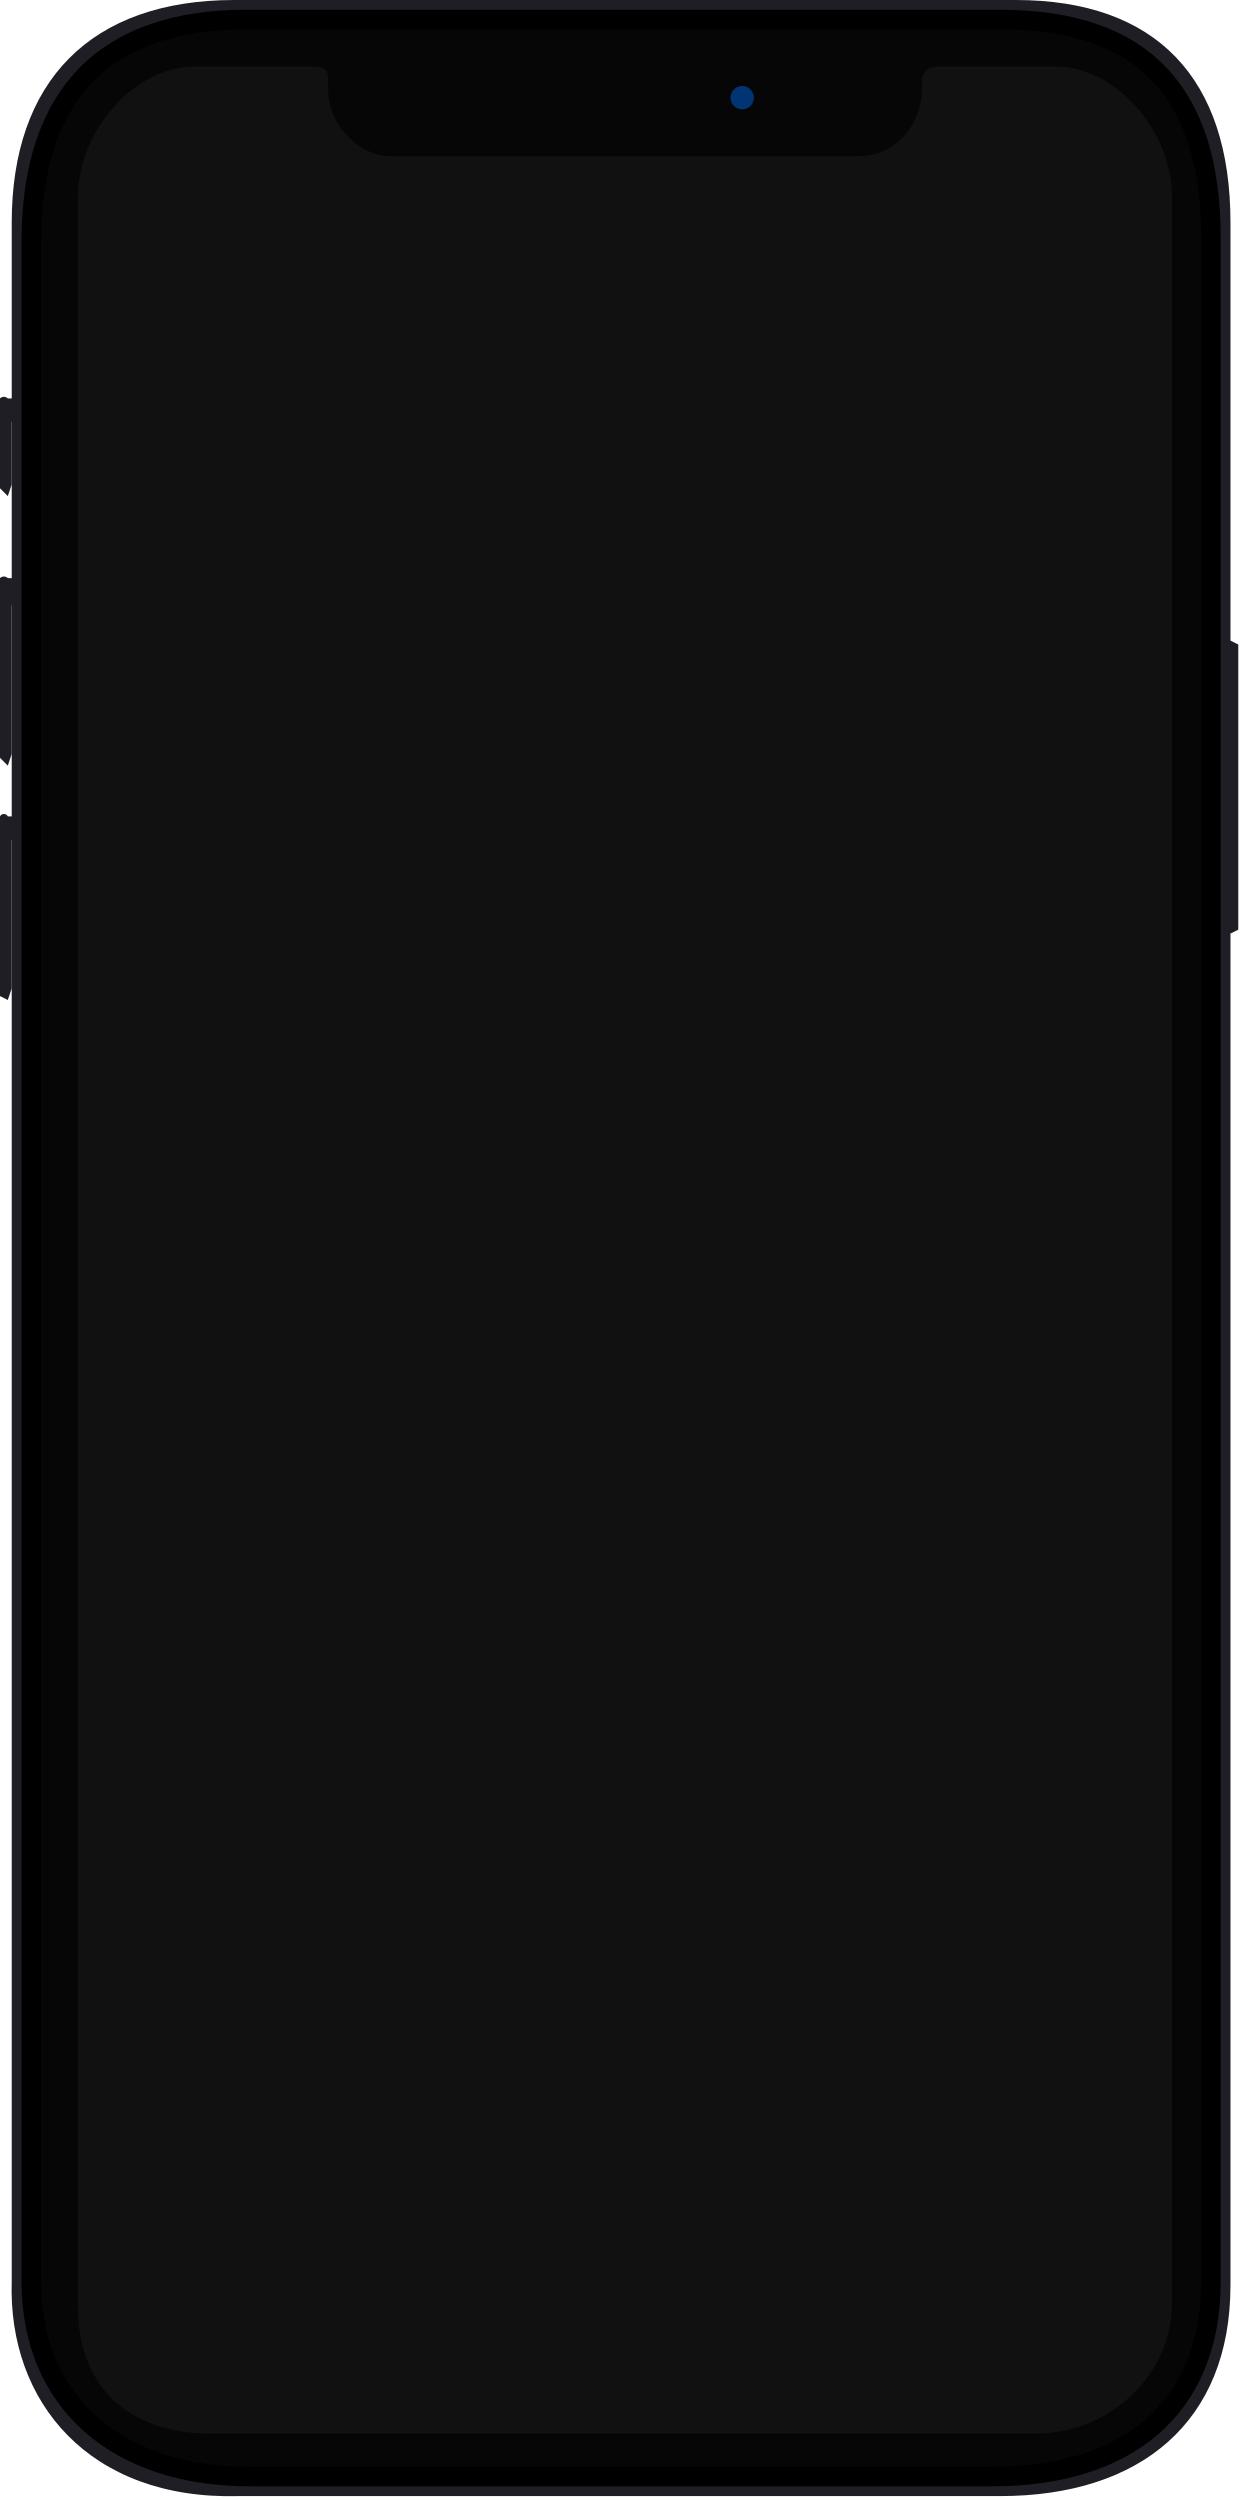
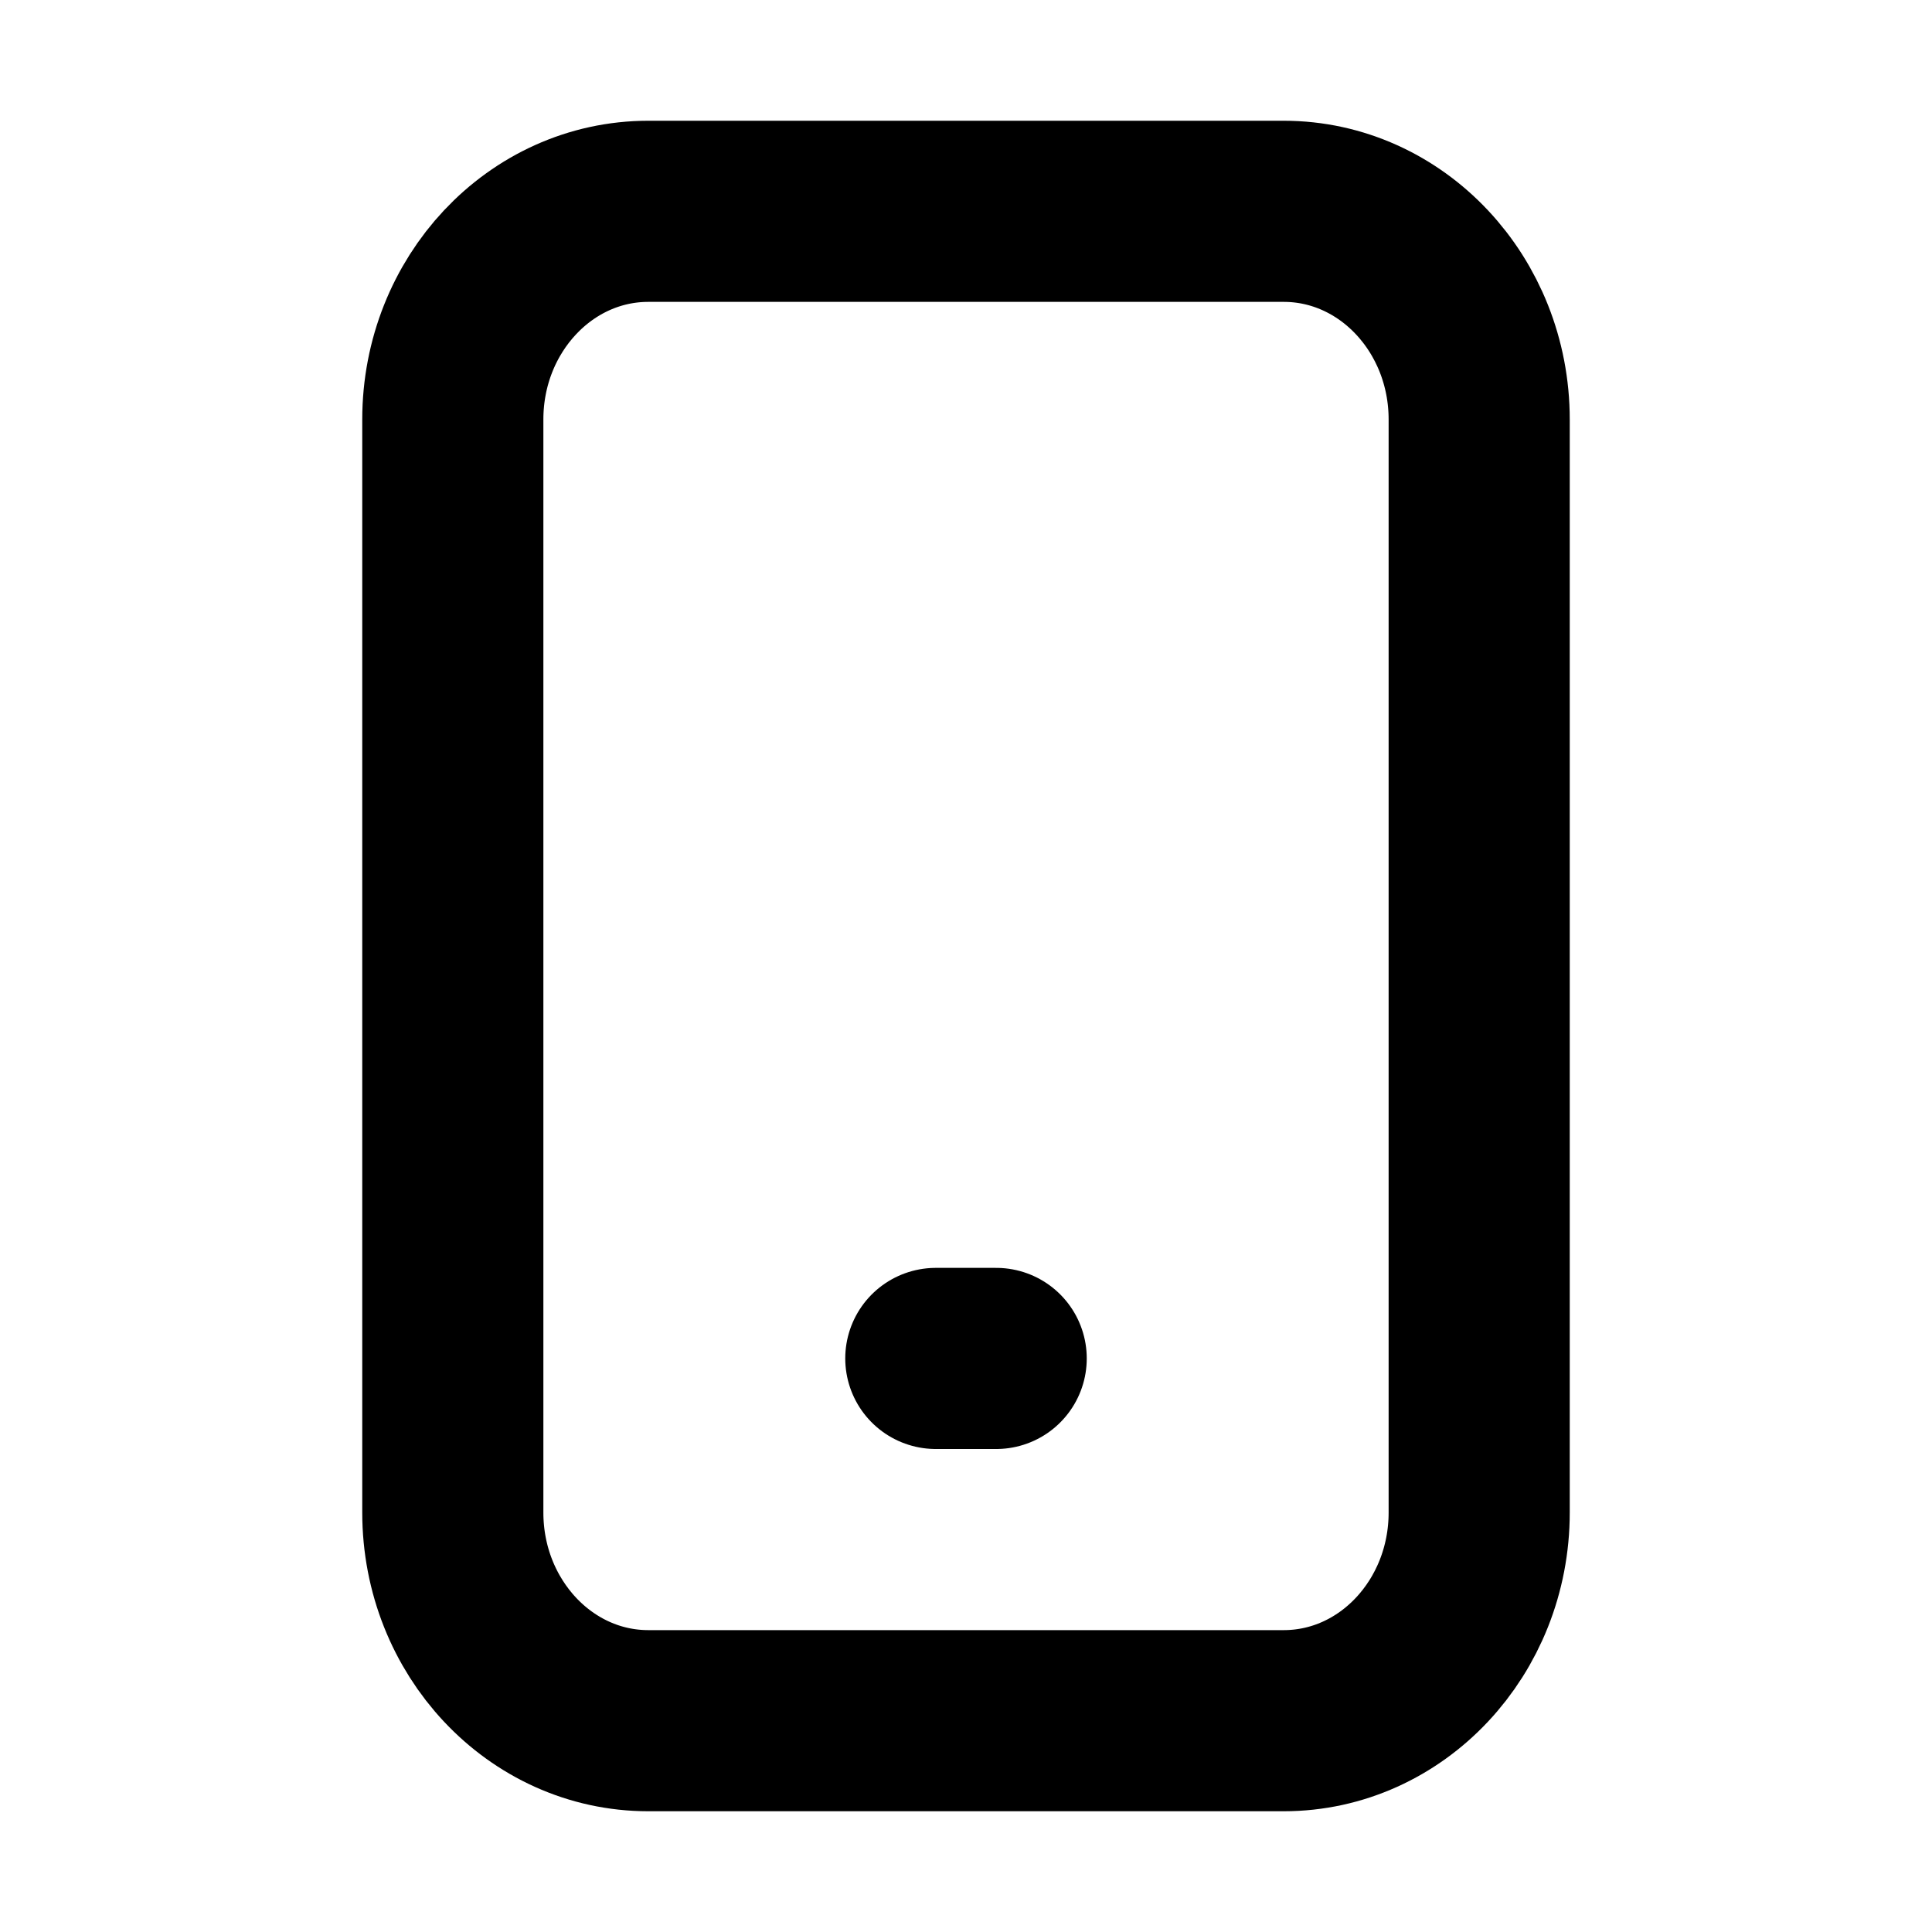
- <svg xmlns="http://www.w3.org/2000/svg" fill="none" viewBox="0 0 32 64">
-   <path fill="#1F1E24" fill-rule="evenodd" d="M31.4 17v-.6h.1l.2.1v7.3l-.2.1-.1-.3V17Zm-31 4.5v-.6H.2a.1.1 0 0 0-.2.1v4.5l.2.1.1-.3v-3.8Zm0-6v-.7H.2a.1.1 0 0 0-.2.2v4.4l.2.2.1-.3v-3.8Zm0-4.7v-.6H.2a.1.1 0 0 0-.2.2v2.1l.2.2.1-.3v-1.6Z" clip-rule="evenodd" />
-   <path fill="#1F1E24" fill-rule="evenodd" d="M26 0c3.6 0 5.5 2 5.5 5.7v52.8c0 3.5-2.3 5.4-5.9 5.4H6.1C2.3 64 .2 61.5.3 58.4V5.7C.3 2.1 2.3 0 6 0h20Z" clip-rule="evenodd" />
-   <path fill="#060606" stroke="#000" stroke-width=".5" d="M25.6.5C29.3.5 31 2.4 31 6.1v52.3c0 3.3-2.2 5-5.6 5h-19c-3.4 0-5.6-1.9-5.6-5V6.2C.8 2.4 2.7.5 6.3.5h19.3Z" />
-   <circle cx="19" cy="2.5" r=".3" fill="#003472" transform="rotate(-74 19 2.5)" />
-   <path fill="#111" fill-rule="evenodd" d="M8 1.7c.3 0 .4.1.4.3v.3c0 .9.8 1.7 1.6 1.7h12c.9 0 1.6-.8 1.6-1.7V2a.4.4 0 0 1 .4-.3h3c1.6 0 3 1.7 3 3.3v54c0 1.7-1.5 3.3-3.5 3.3H5.4C3.2 62.3 2 61 2 59.1V5c0-1.6 1.4-3.3 3-3.3h3Z" clip-rule="evenodd" />
+ <svg xmlns="http://www.w3.org/2000/svg" width="16" height="16" viewBox="0 0 16 16" fill="none">
+   <path d="M7.75 11.25H8.25M10.631 14.25H5.369C4.475 14.25 3.75 13.478 3.75 12.526V3.474C3.75 2.522 4.475 1.75 5.369 1.75H10.631C11.525 1.75 12.25 2.522 12.25 3.474V12.526C12.25 13.478 11.525 14.25 10.631 14.25Z" stroke="currentColor" stroke-width="1.5" stroke-linecap="round" stroke-linejoin="round" />
</svg>
